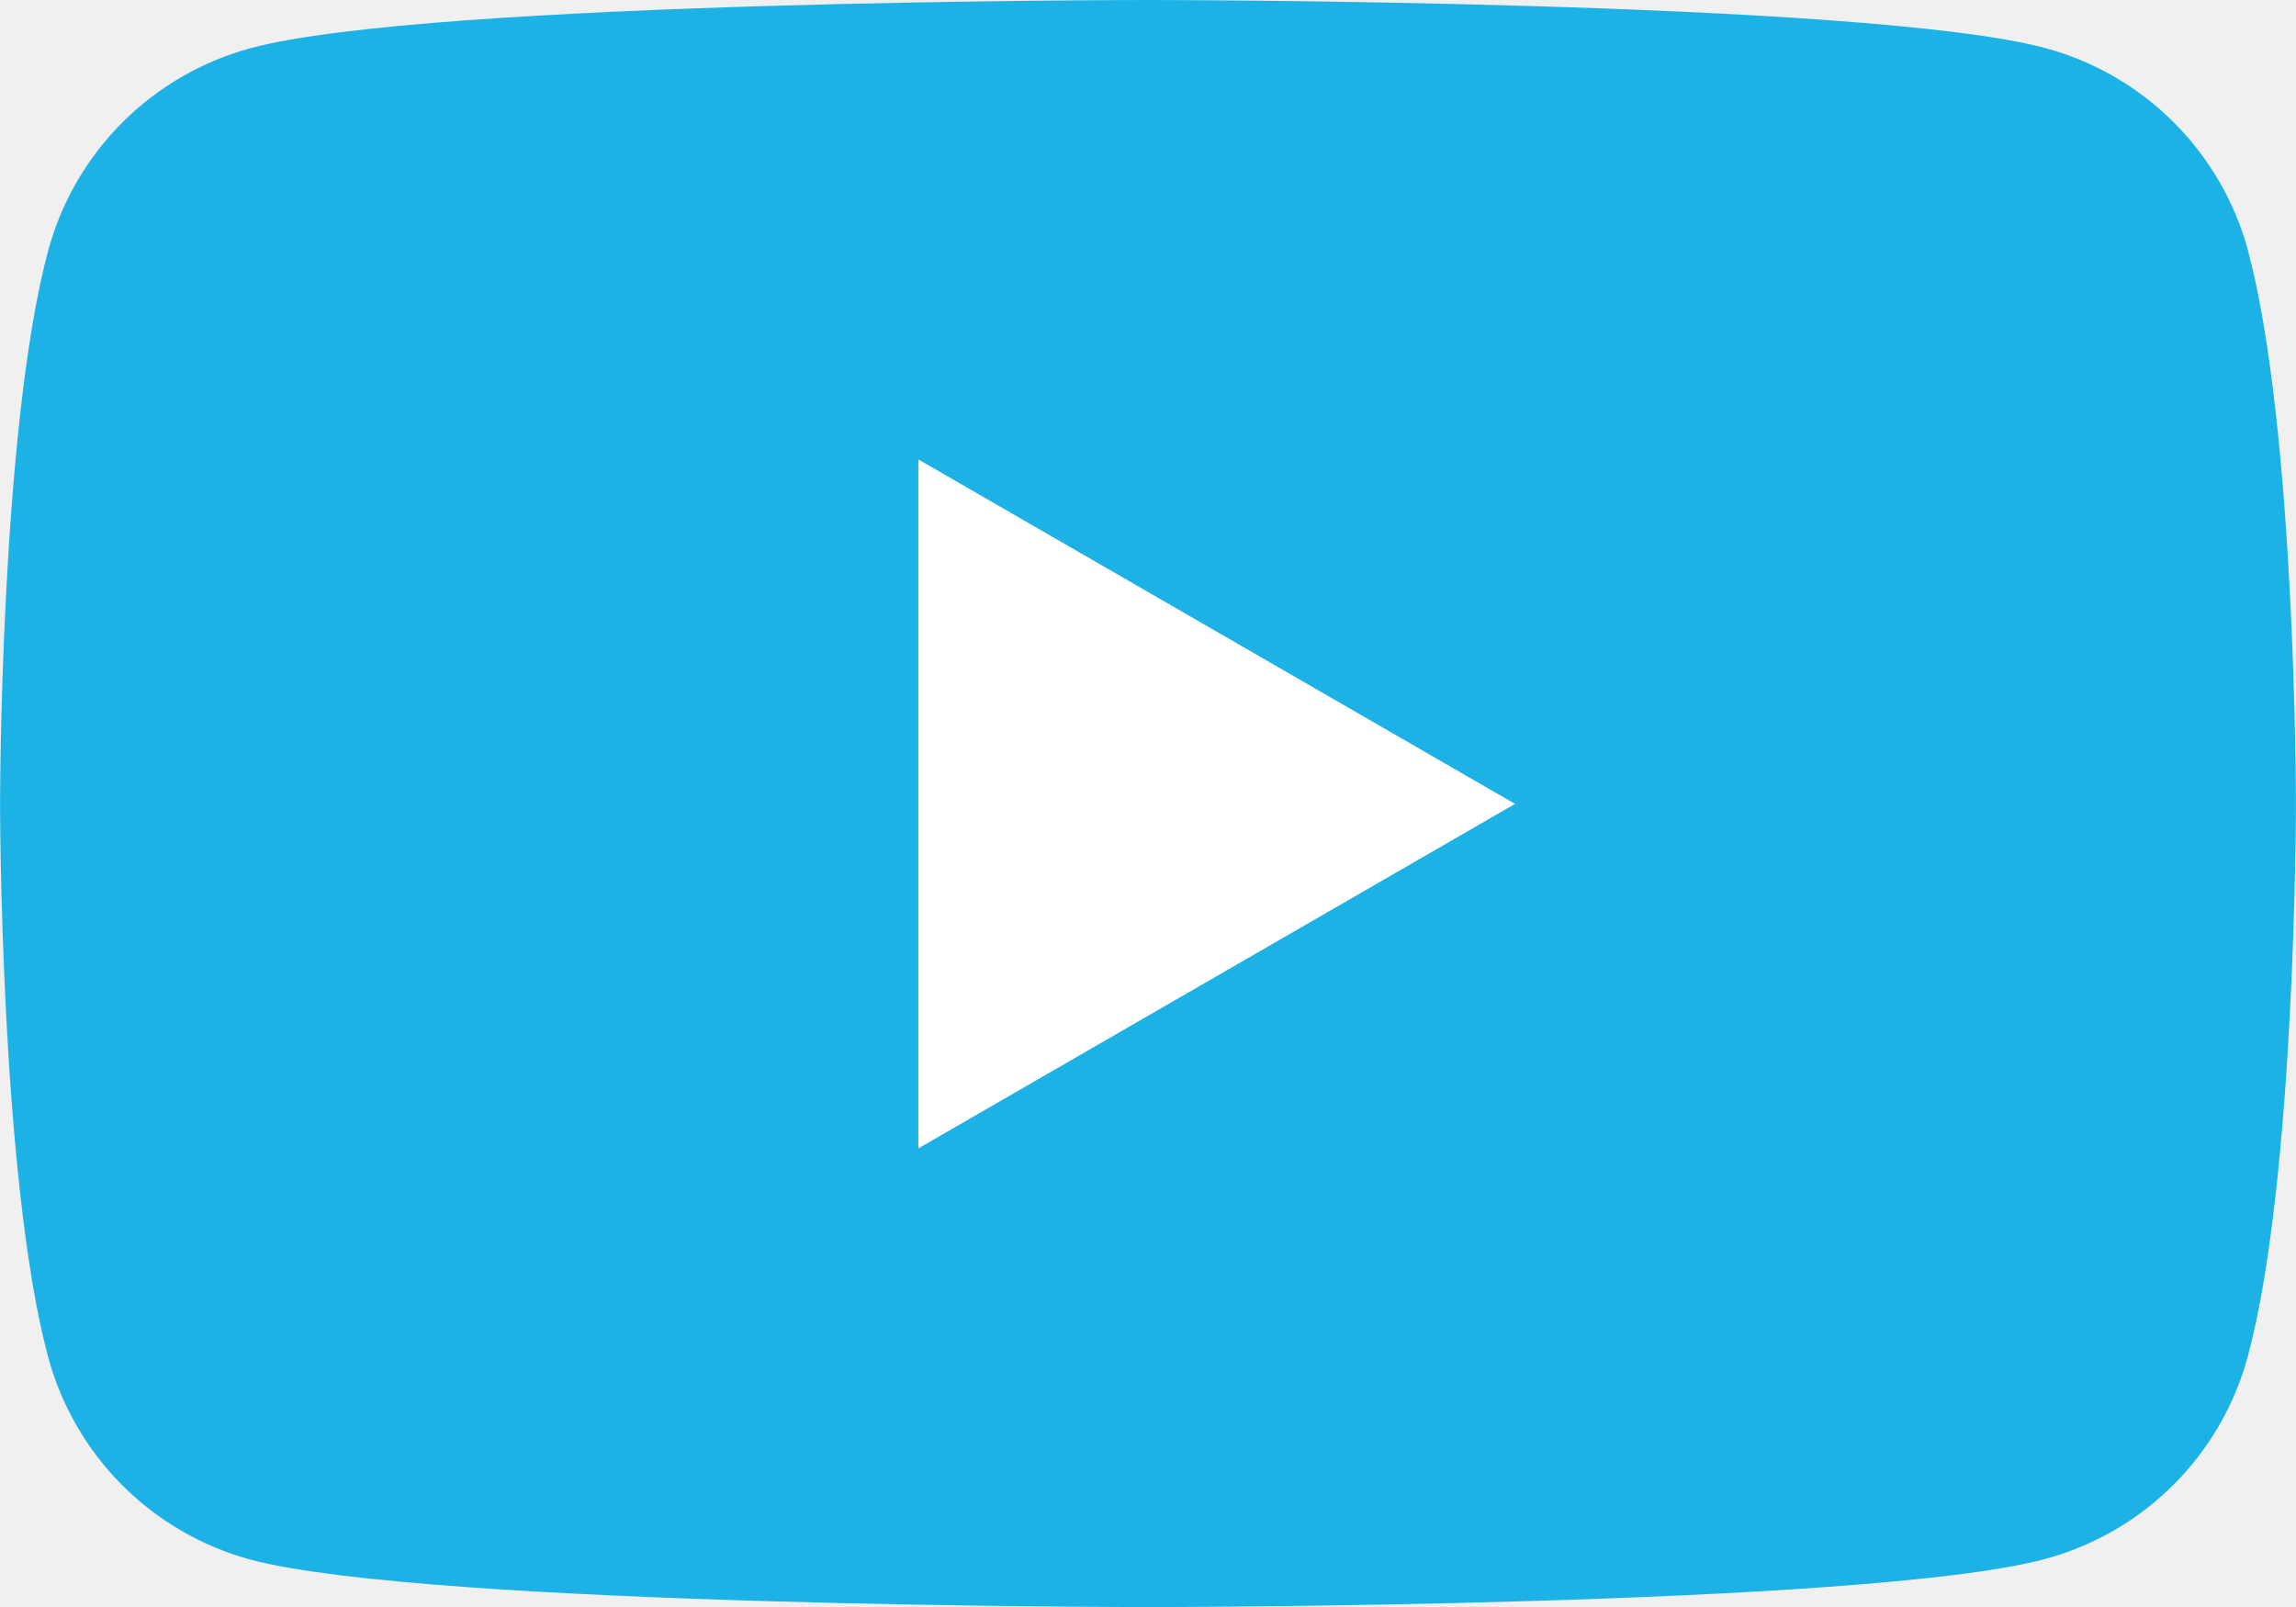
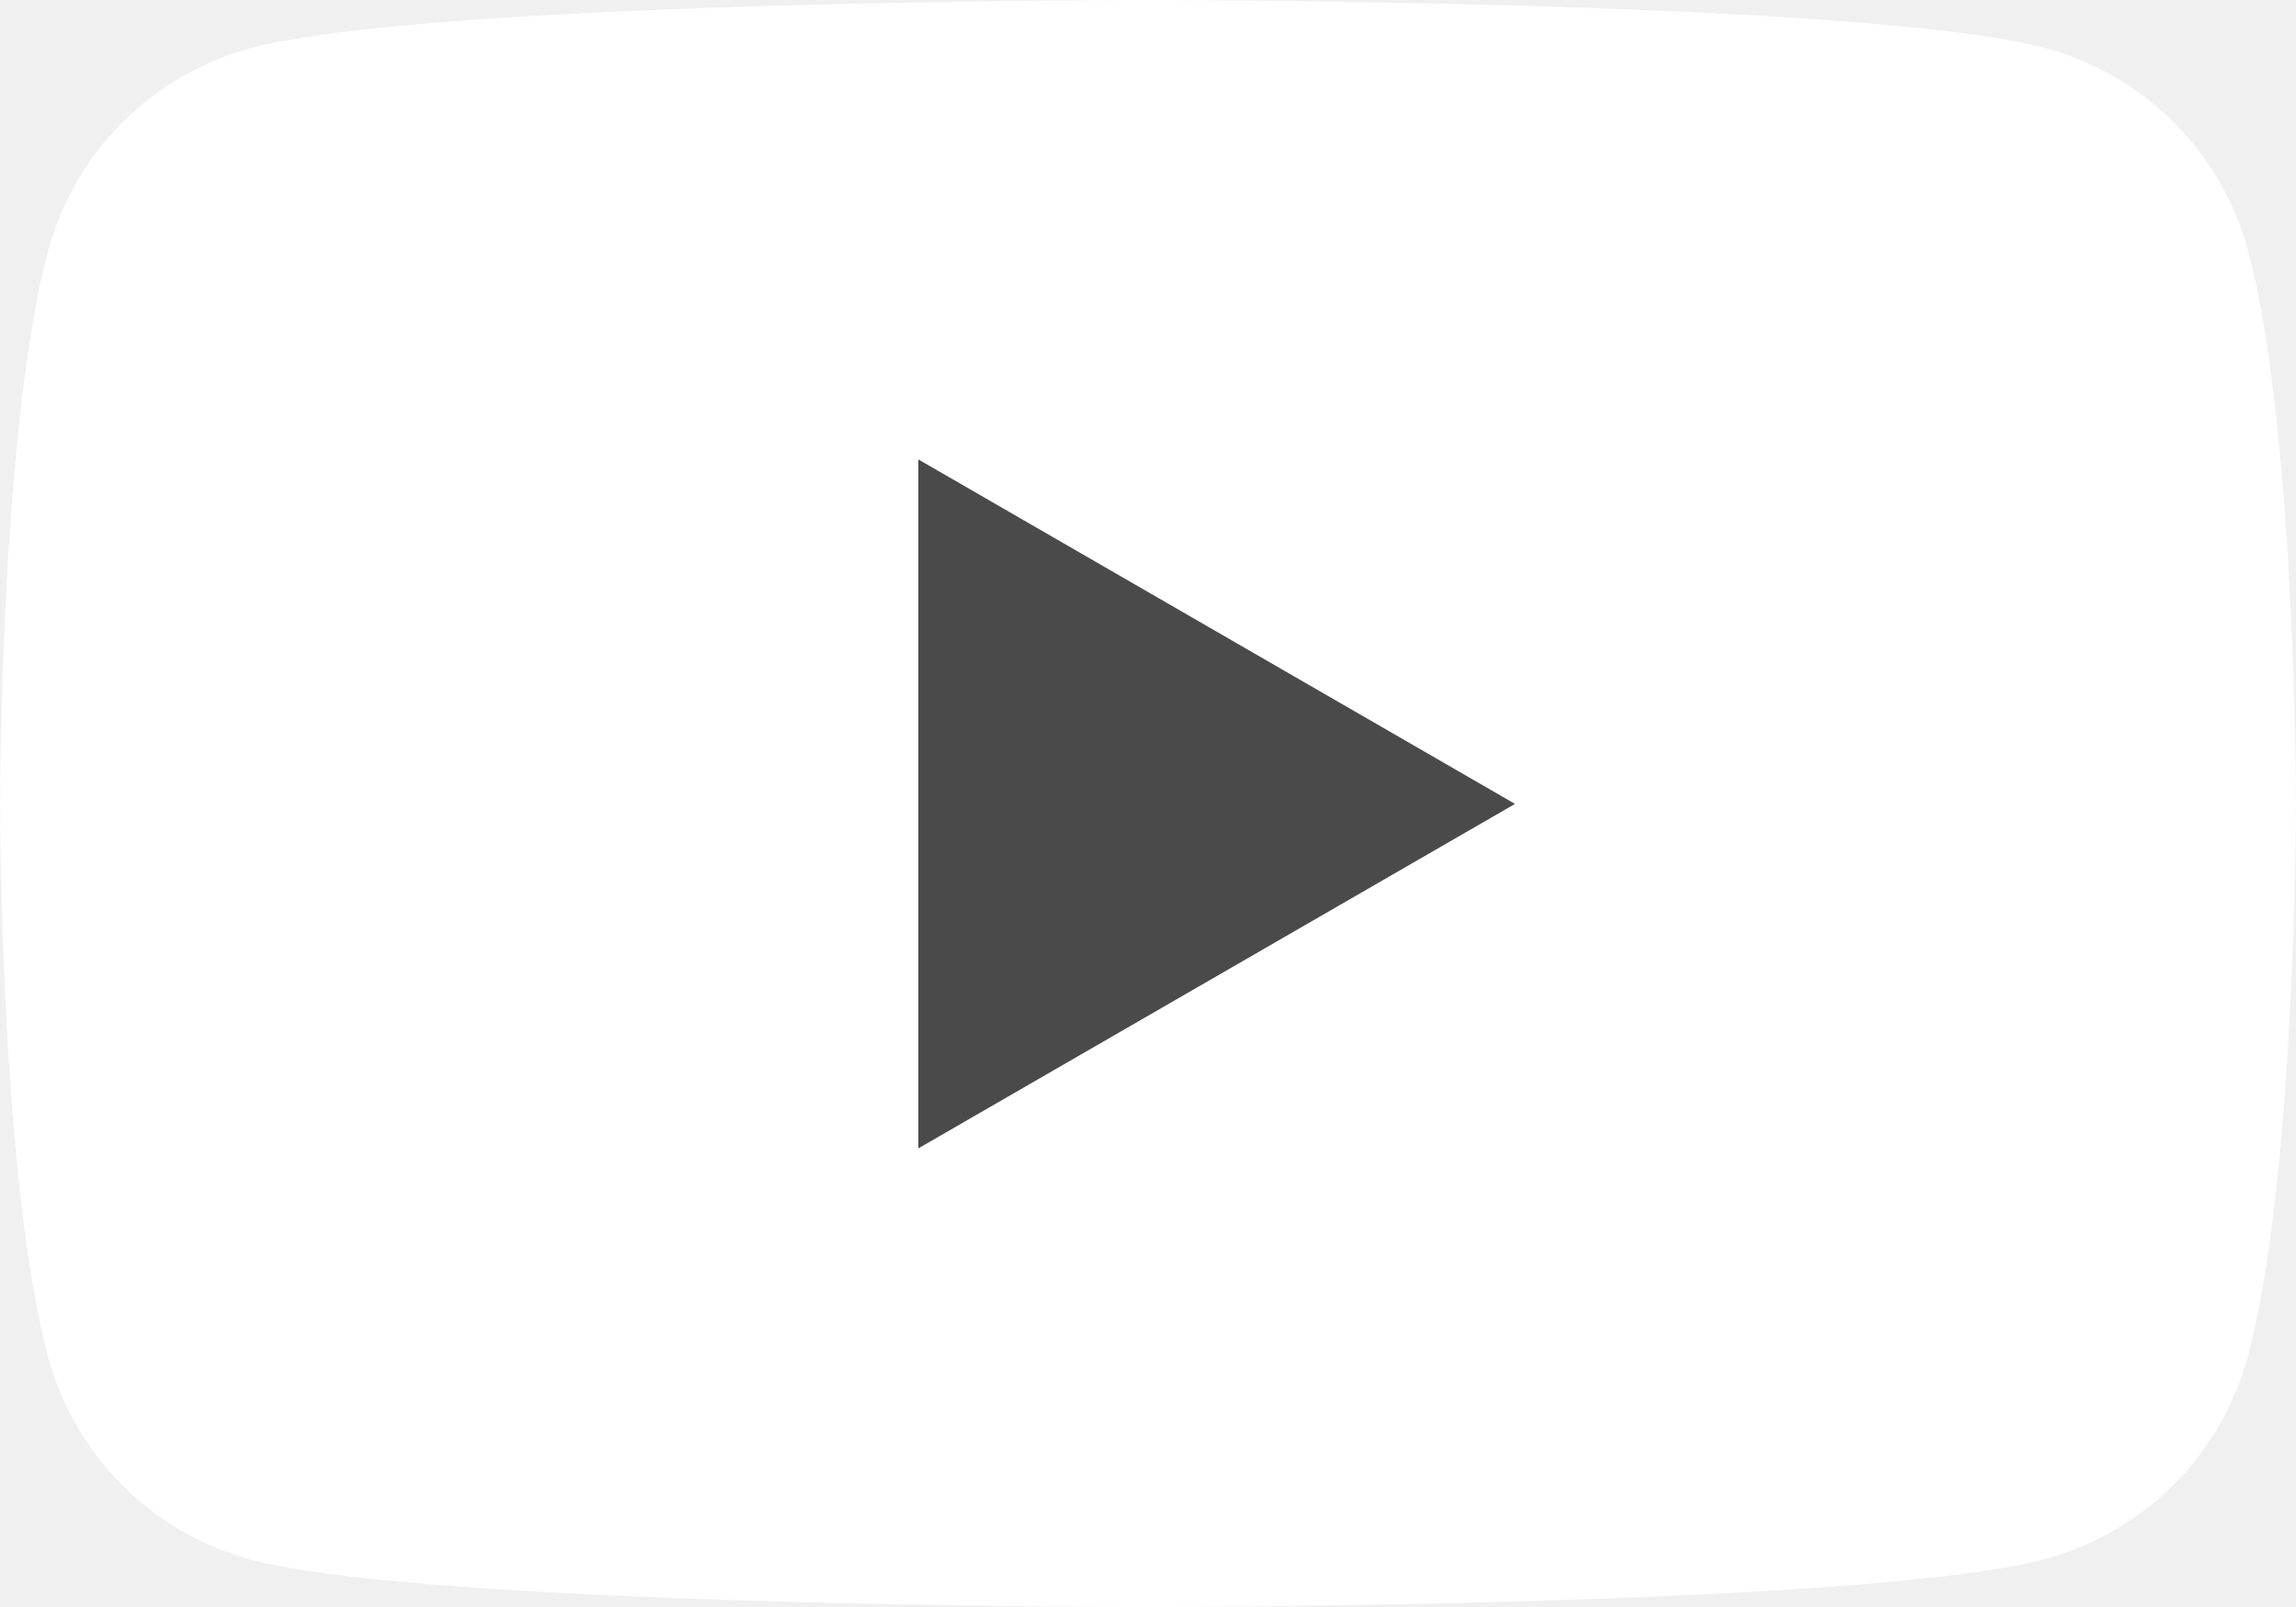
<svg xmlns="http://www.w3.org/2000/svg" fill="none" height="28" viewBox="0 0 40 28" width="40">
  <g clip-rule="evenodd" fill-rule="evenodd">
-     <path d="m39.167 4.375c-.464-1.726-1.812-3.073-3.536-3.538-3.122-.837-15.631-.837-15.631-.837s-12.512 0-15.627.837c-1.725.465-3.072 1.812-3.536 3.538-.836 3.12-.836 9.632-.836 9.632s0 6.513.836 9.632c.464 1.726 1.812 3.073 3.536 3.538 3.118.824 15.627.824 15.627.824s12.512 0 15.627-.837c1.725-.465 3.072-1.812 3.536-3.538.836-3.119.836-9.632.836-9.632s0-6.499-.833-9.619z" fill="#1cb2e6" />
-     <path d="m15.999 20.009 10.395-6.002-10.395-6.002z" fill="#fff" />
+     <path d="m39.167 4.375c-.464-1.726-1.812-3.073-3.536-3.538-3.122-.837-15.631-.837-15.631-.837s-12.512 0-15.627.837c-1.725.465-3.072 1.812-3.536 3.538-.836 3.12-.836 9.632-.836 9.632s0 6.513.836 9.632c.464 1.726 1.812 3.073 3.536 3.538 3.118.824 15.627.824 15.627.824s12.512 0 15.627-.837c1.725-.465 3.072-1.812 3.536-3.538.836-3.119.836-9.632.836-9.632s0-6.499-.833-9.619z" fill="#fff" />
+     <path d="m15.999 20.009 10.395-6.002-10.395-6.002z" fill="#4a4a4a" />
  </g>
</svg>
